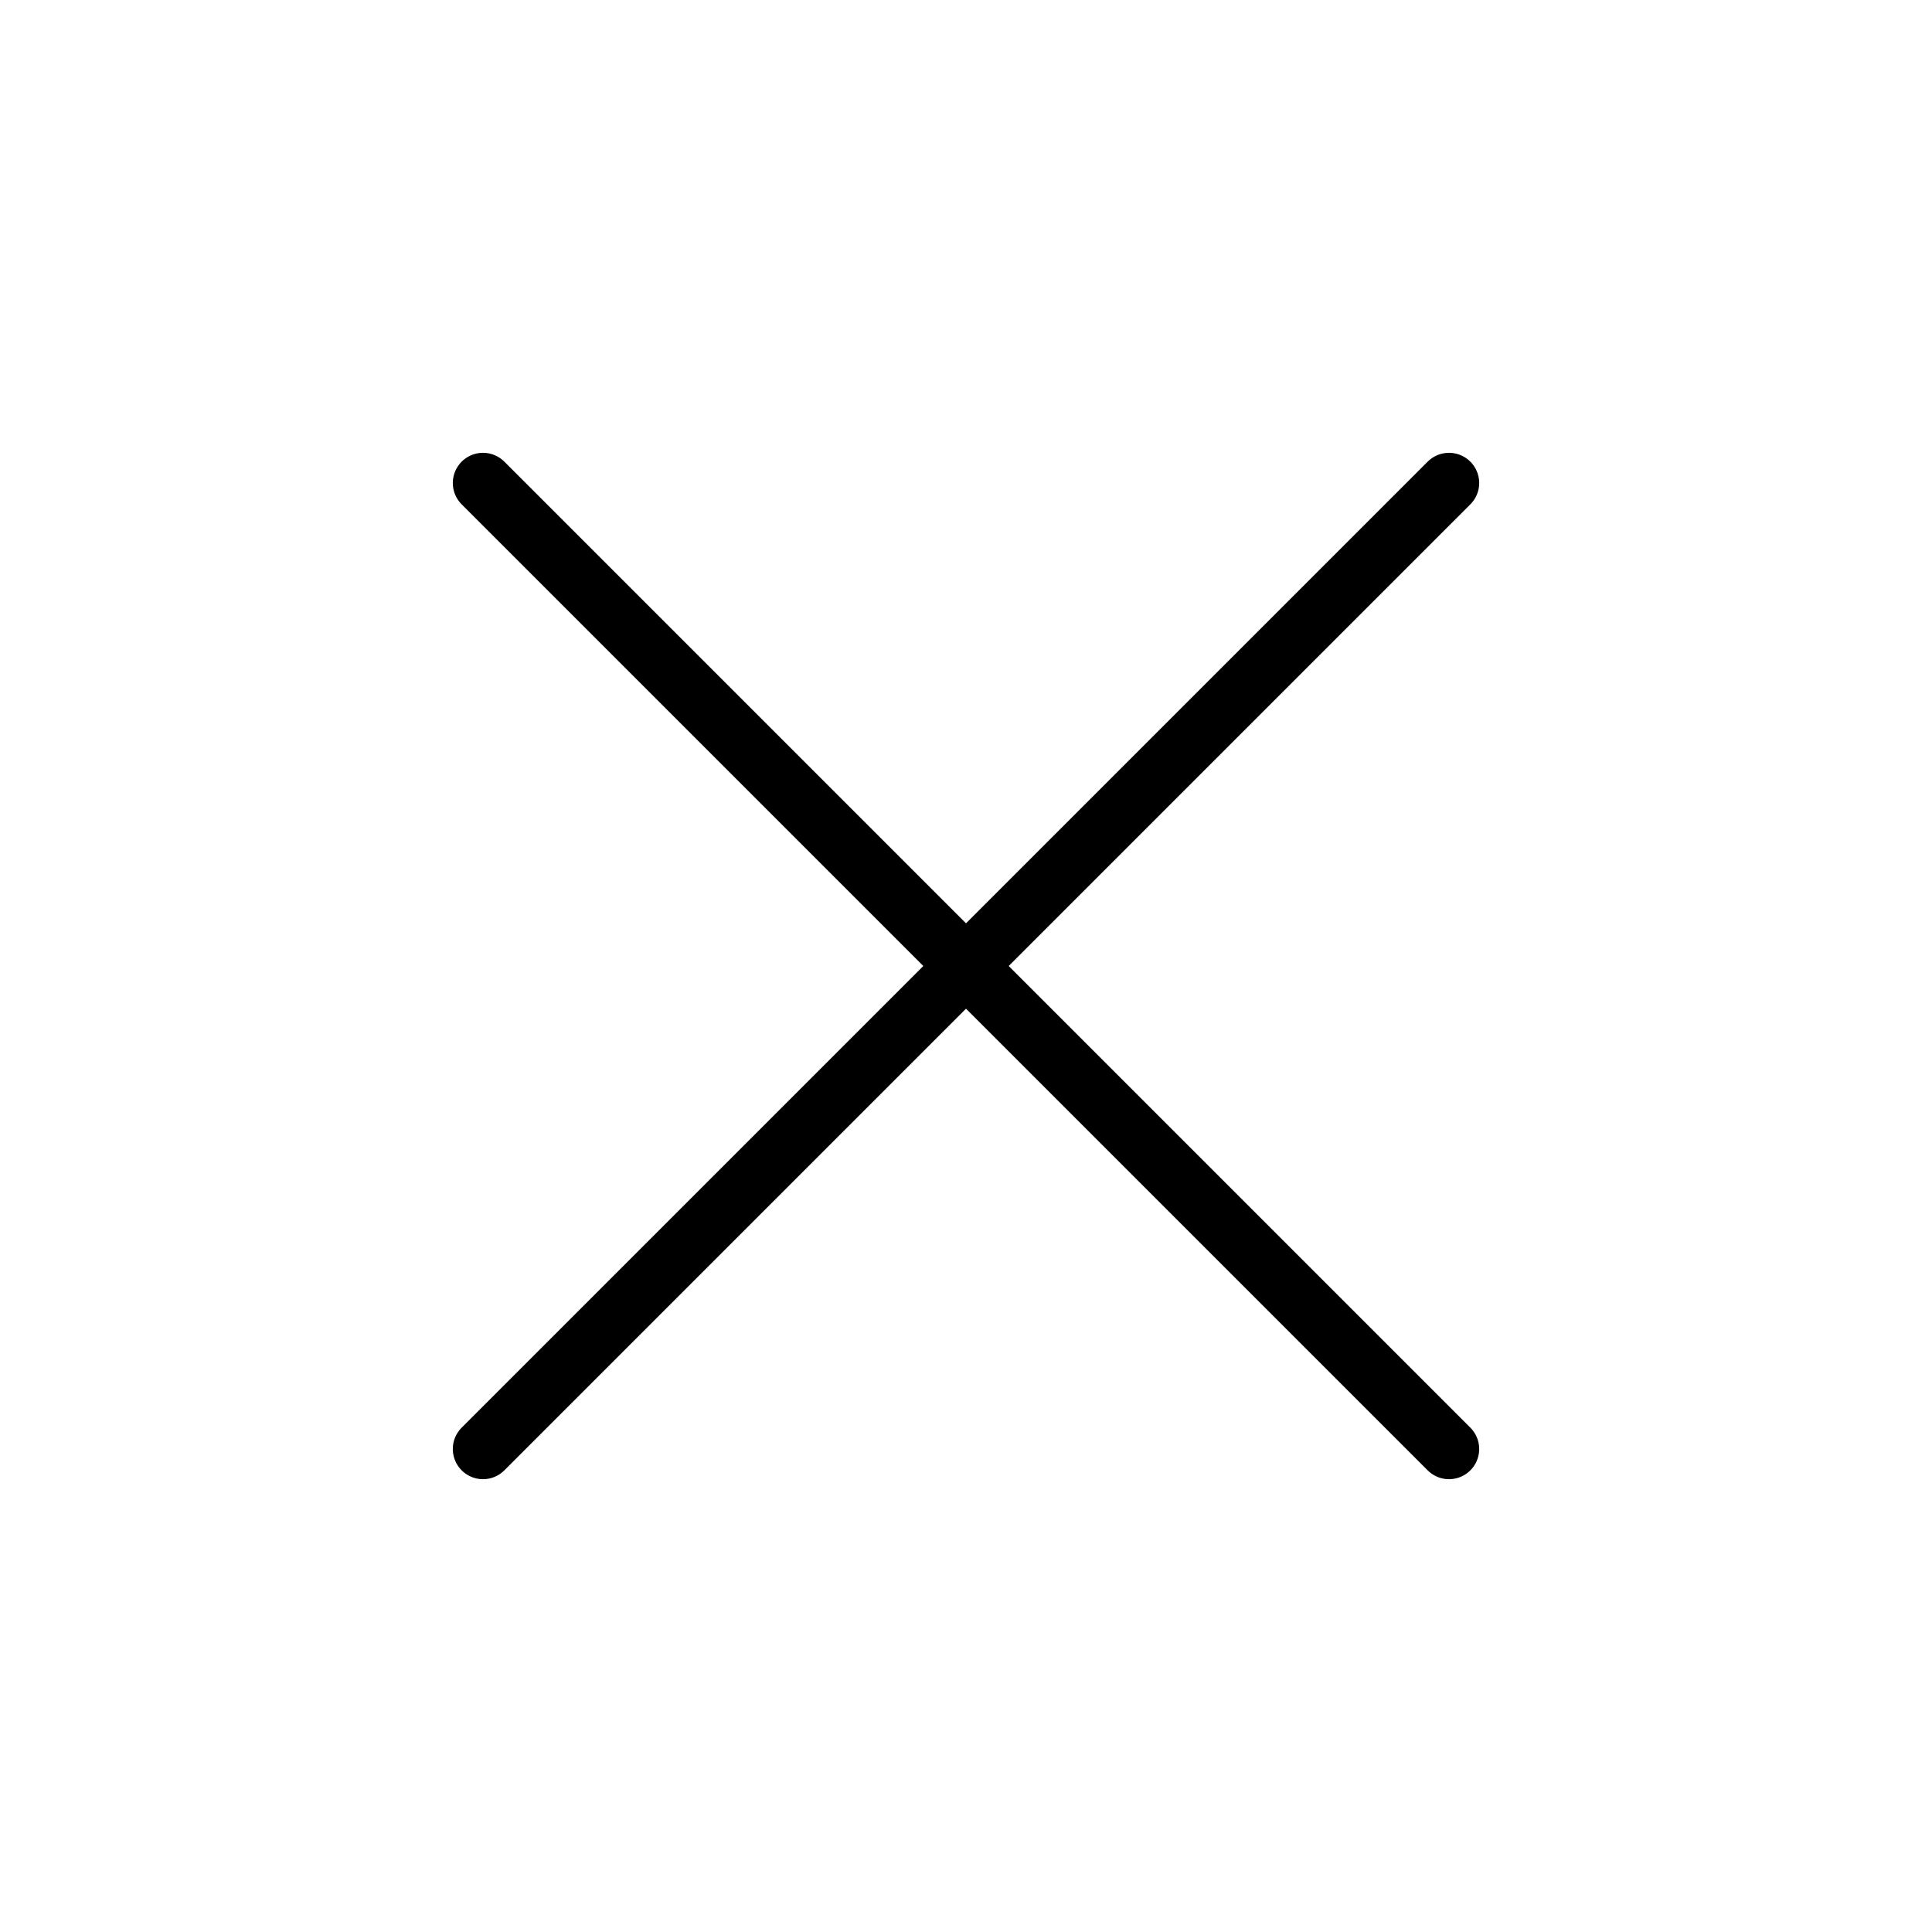
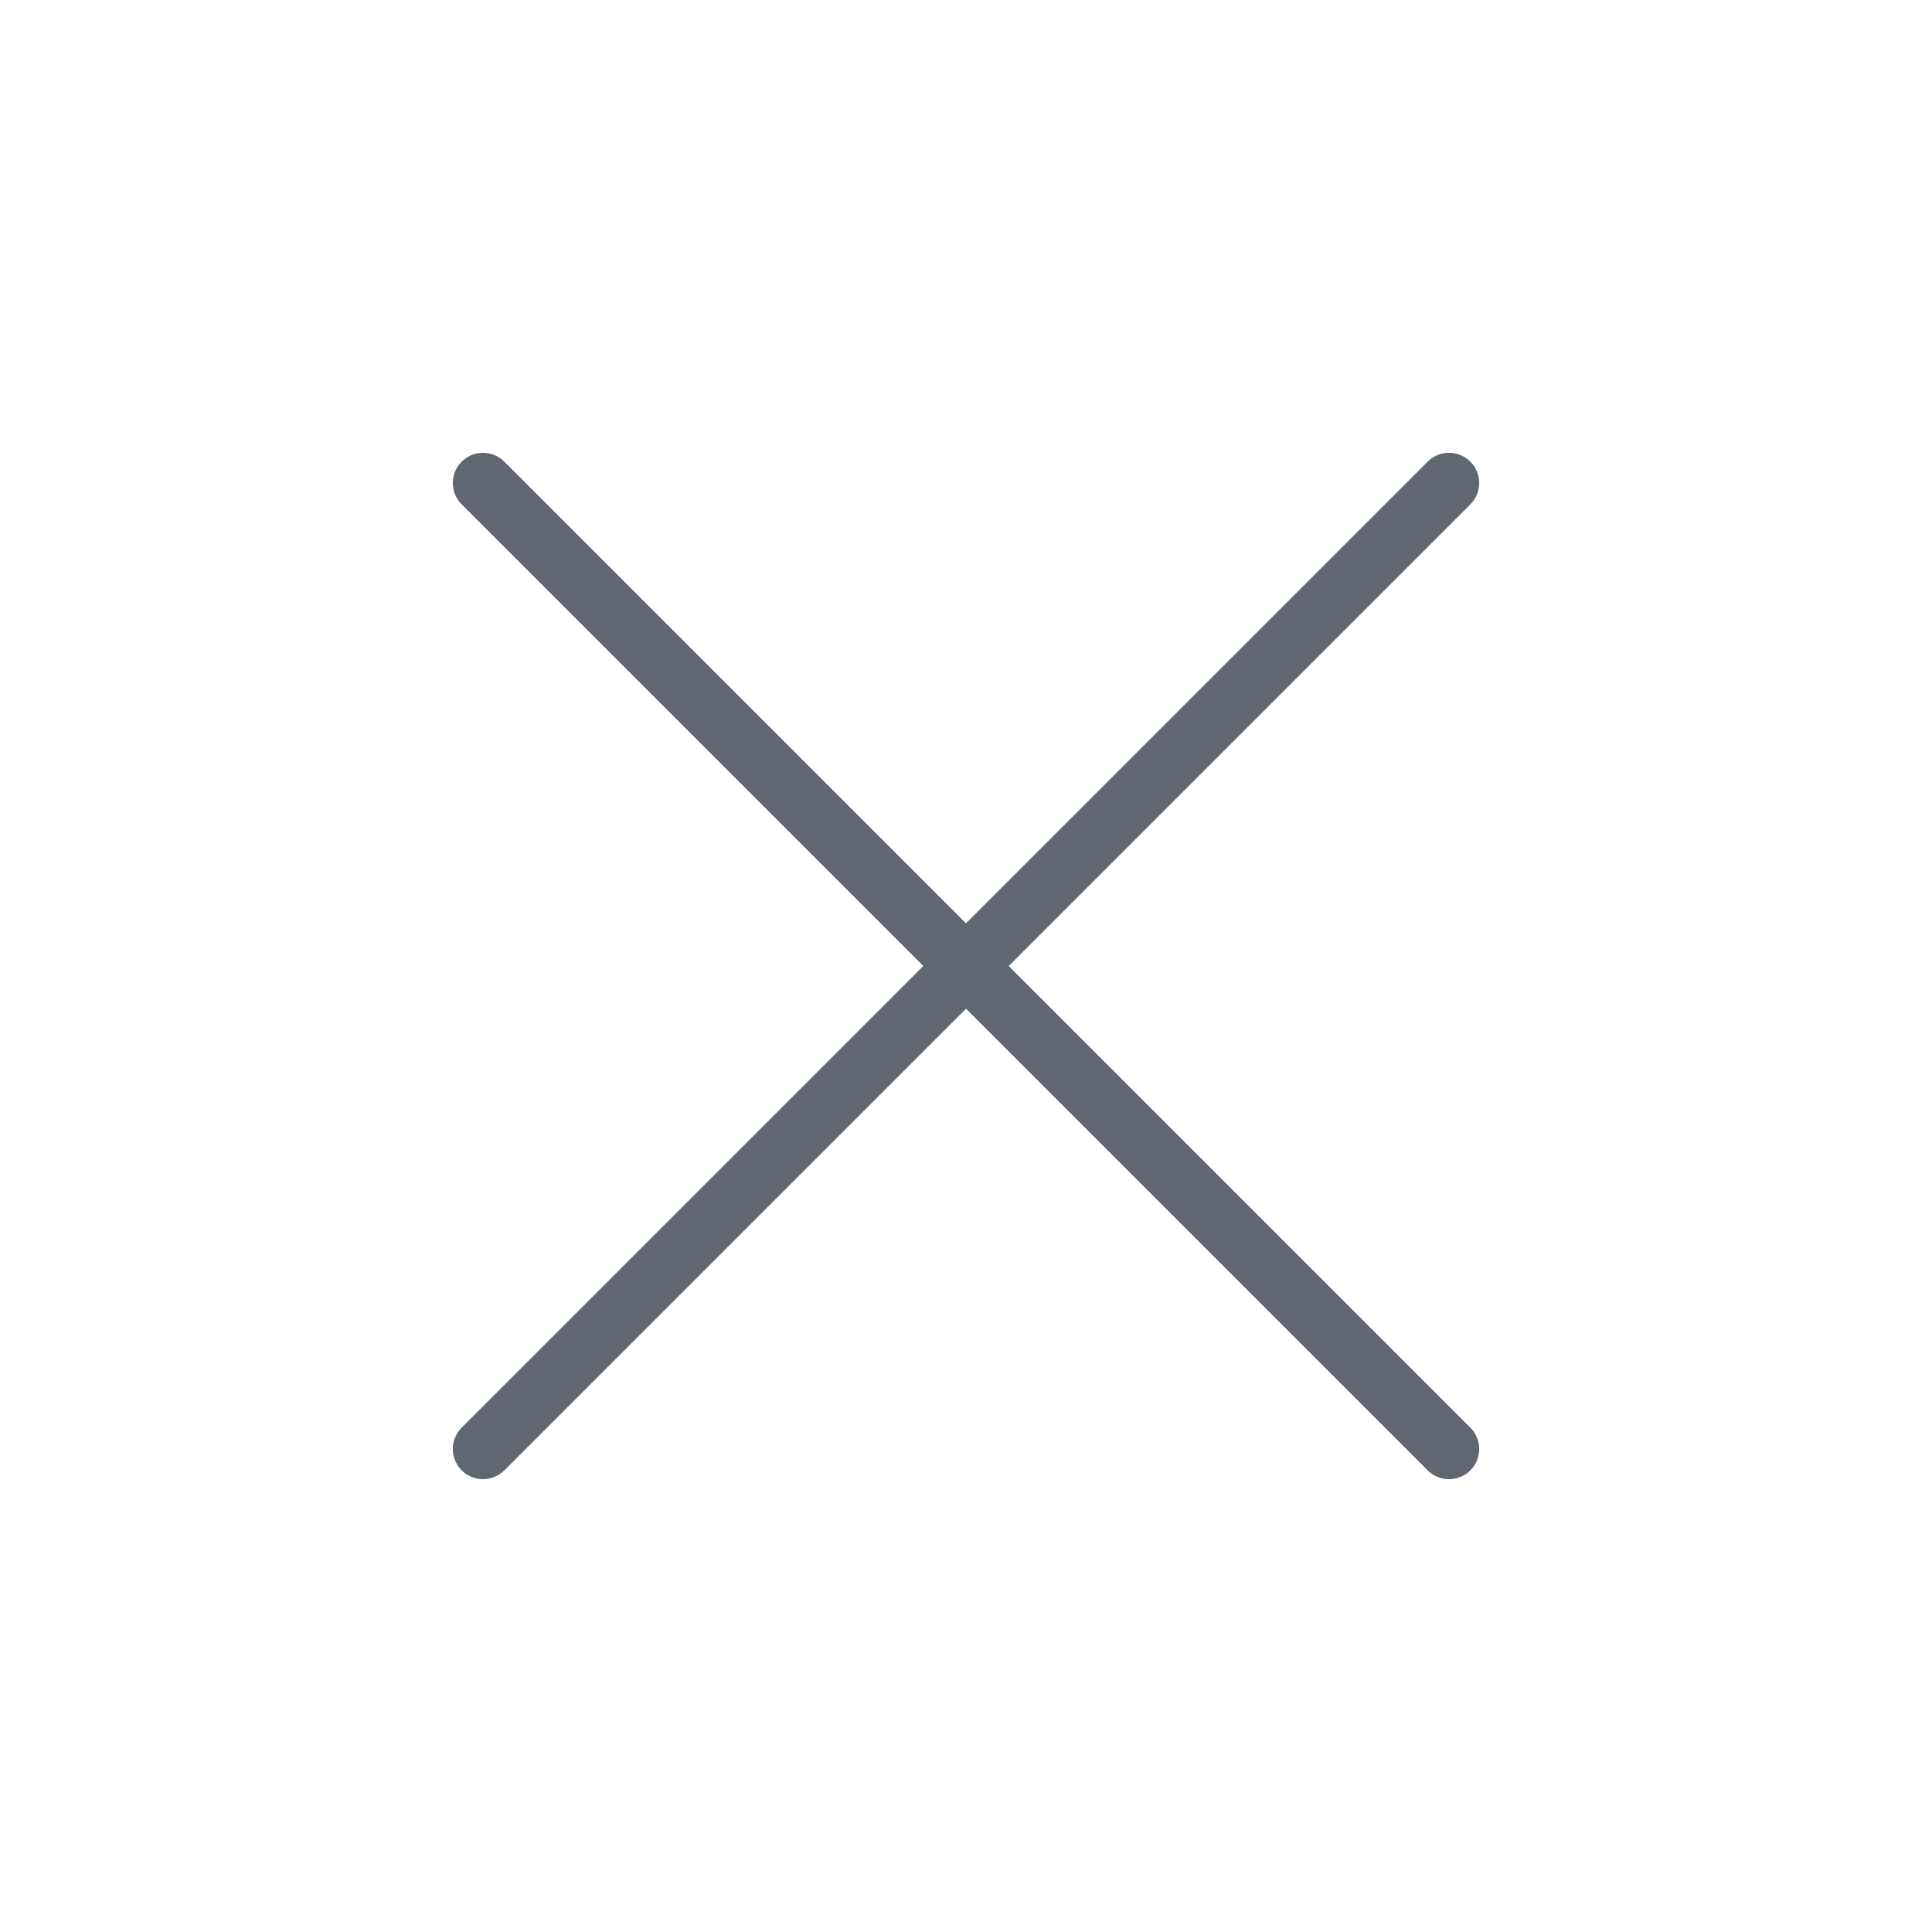
- <svg xmlns="http://www.w3.org/2000/svg" fill="none" viewBox="0 0 24 24" stroke-width="0.75" stroke="currentColor" class="w-6 h-6">
+ <svg xmlns="http://www.w3.org/2000/svg" fill="none" viewBox="0 0 24 24" stroke-width="0.75" stroke="#606770" class="w-6 h-6">
  <path stroke-linecap="round" stroke-linejoin="round" d="M6 18 18 6M6 6l12 12" />
</svg>
